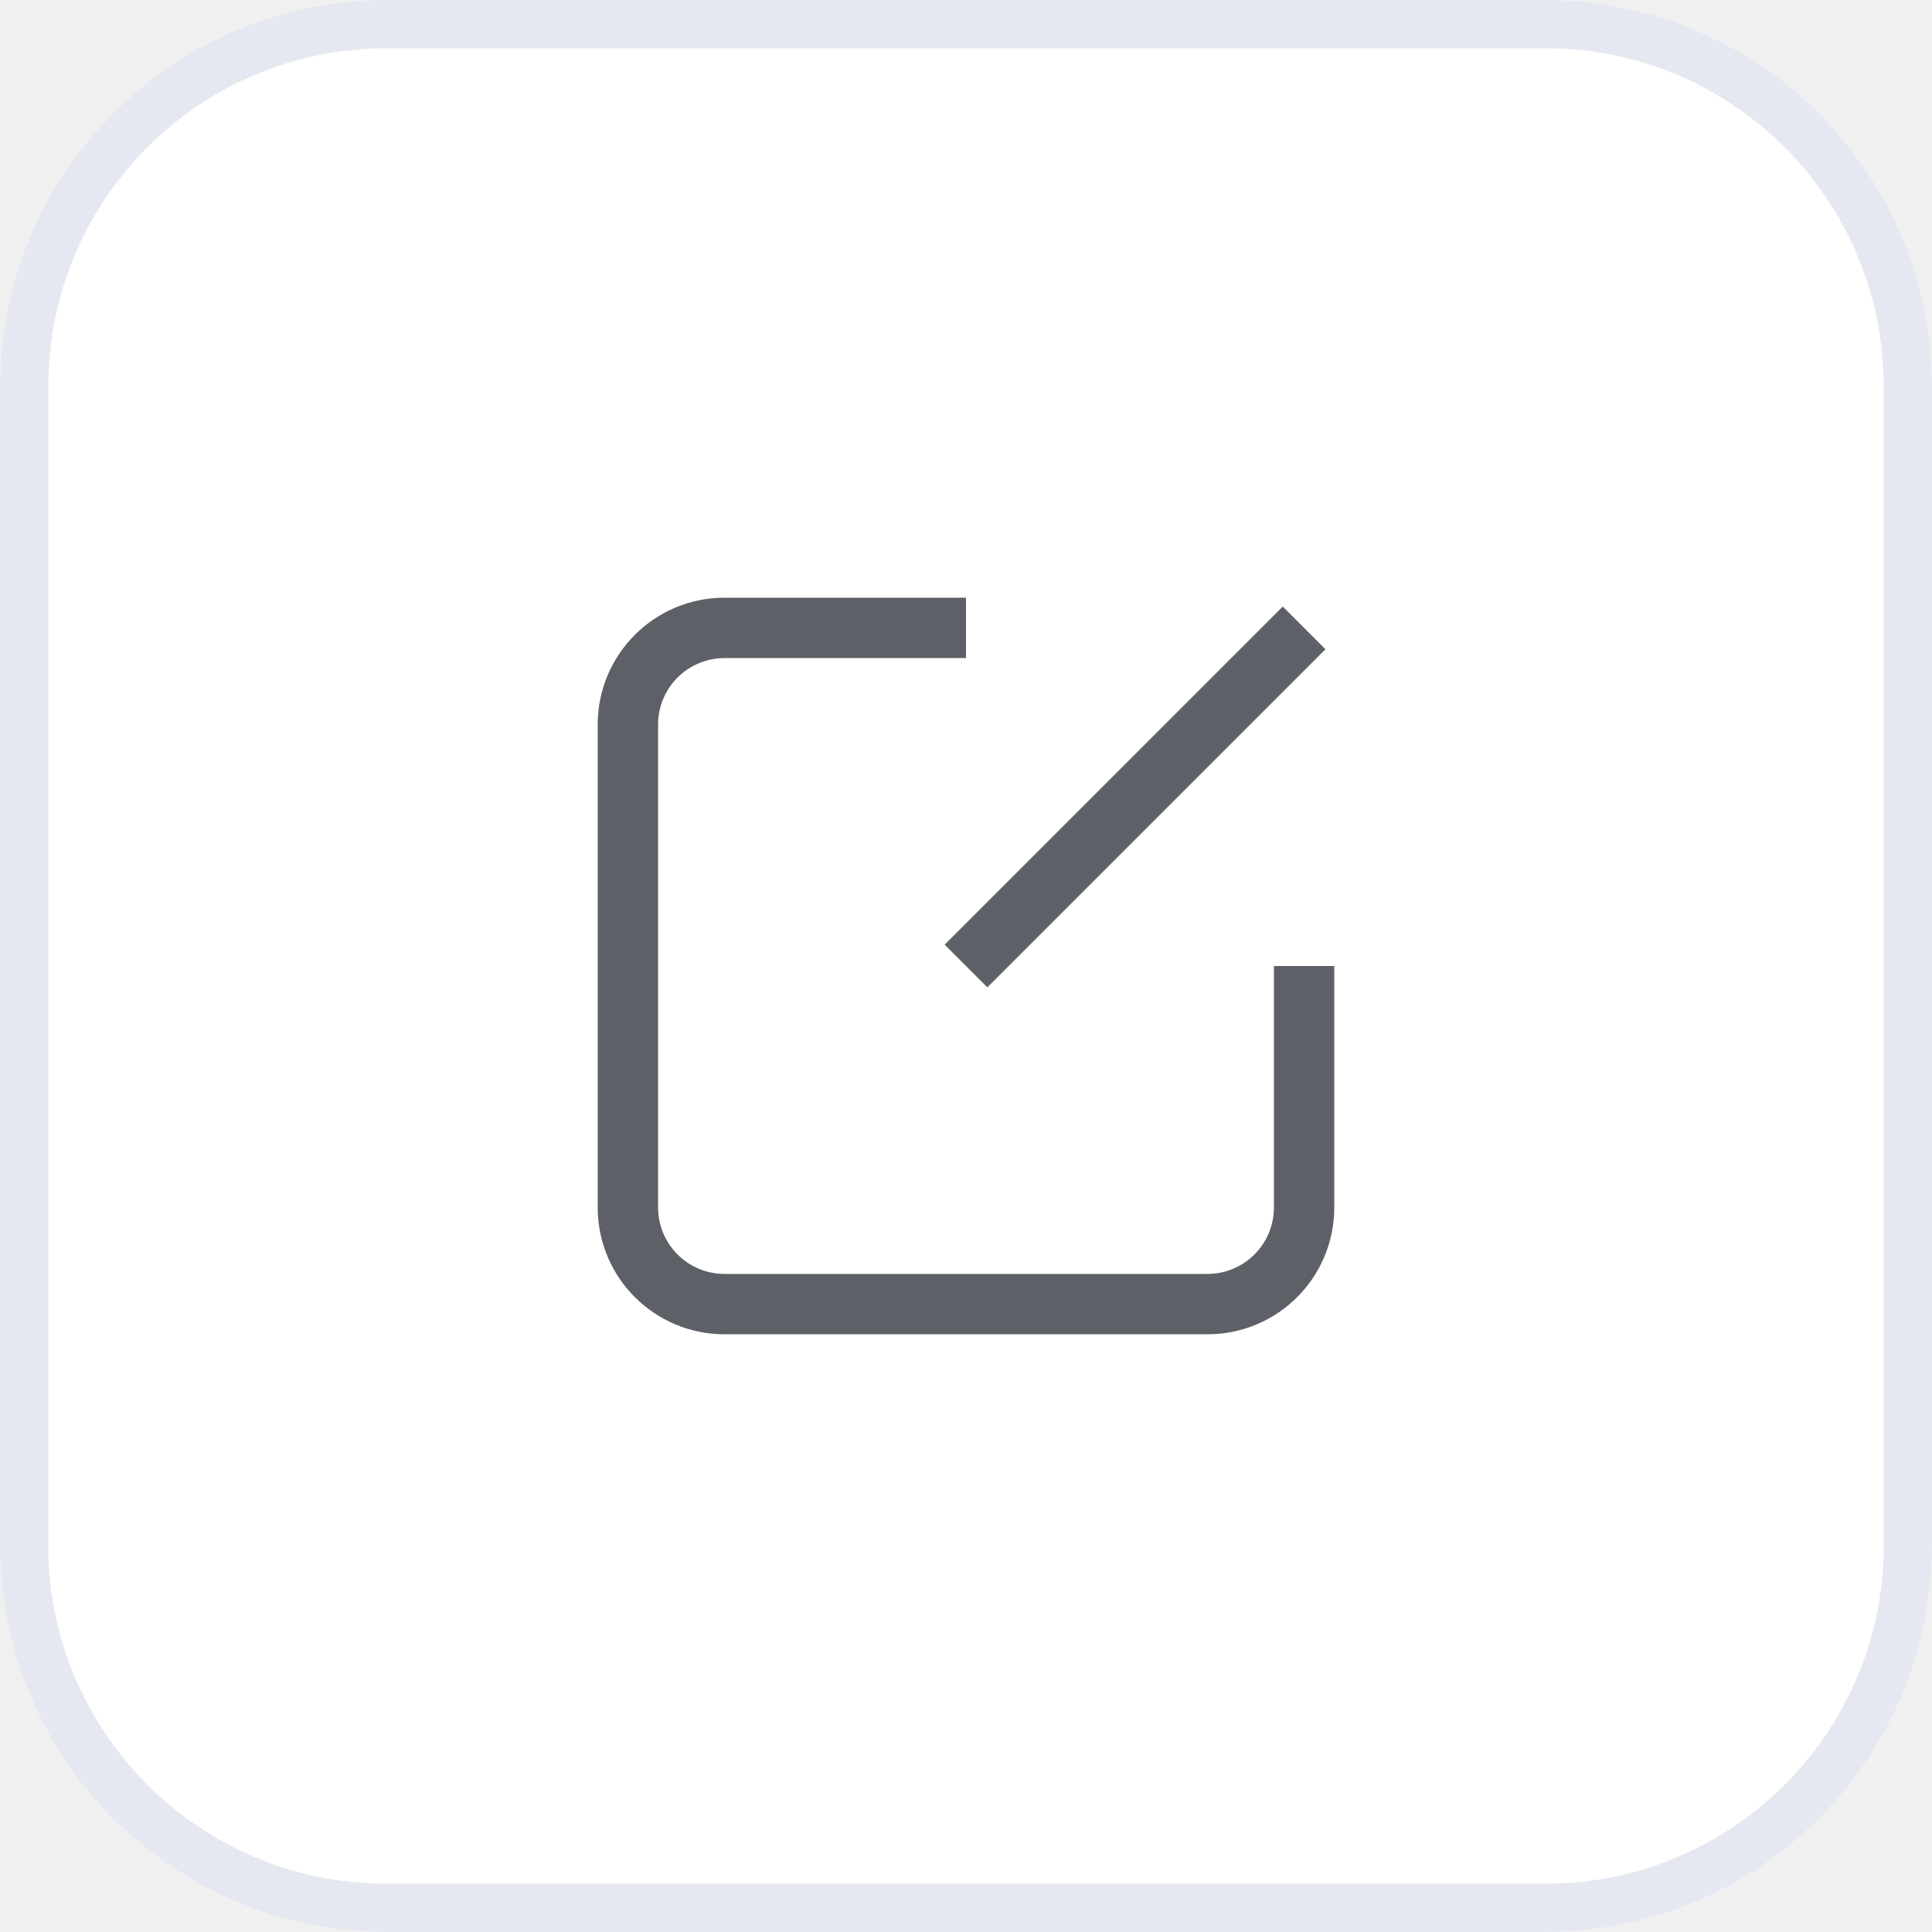
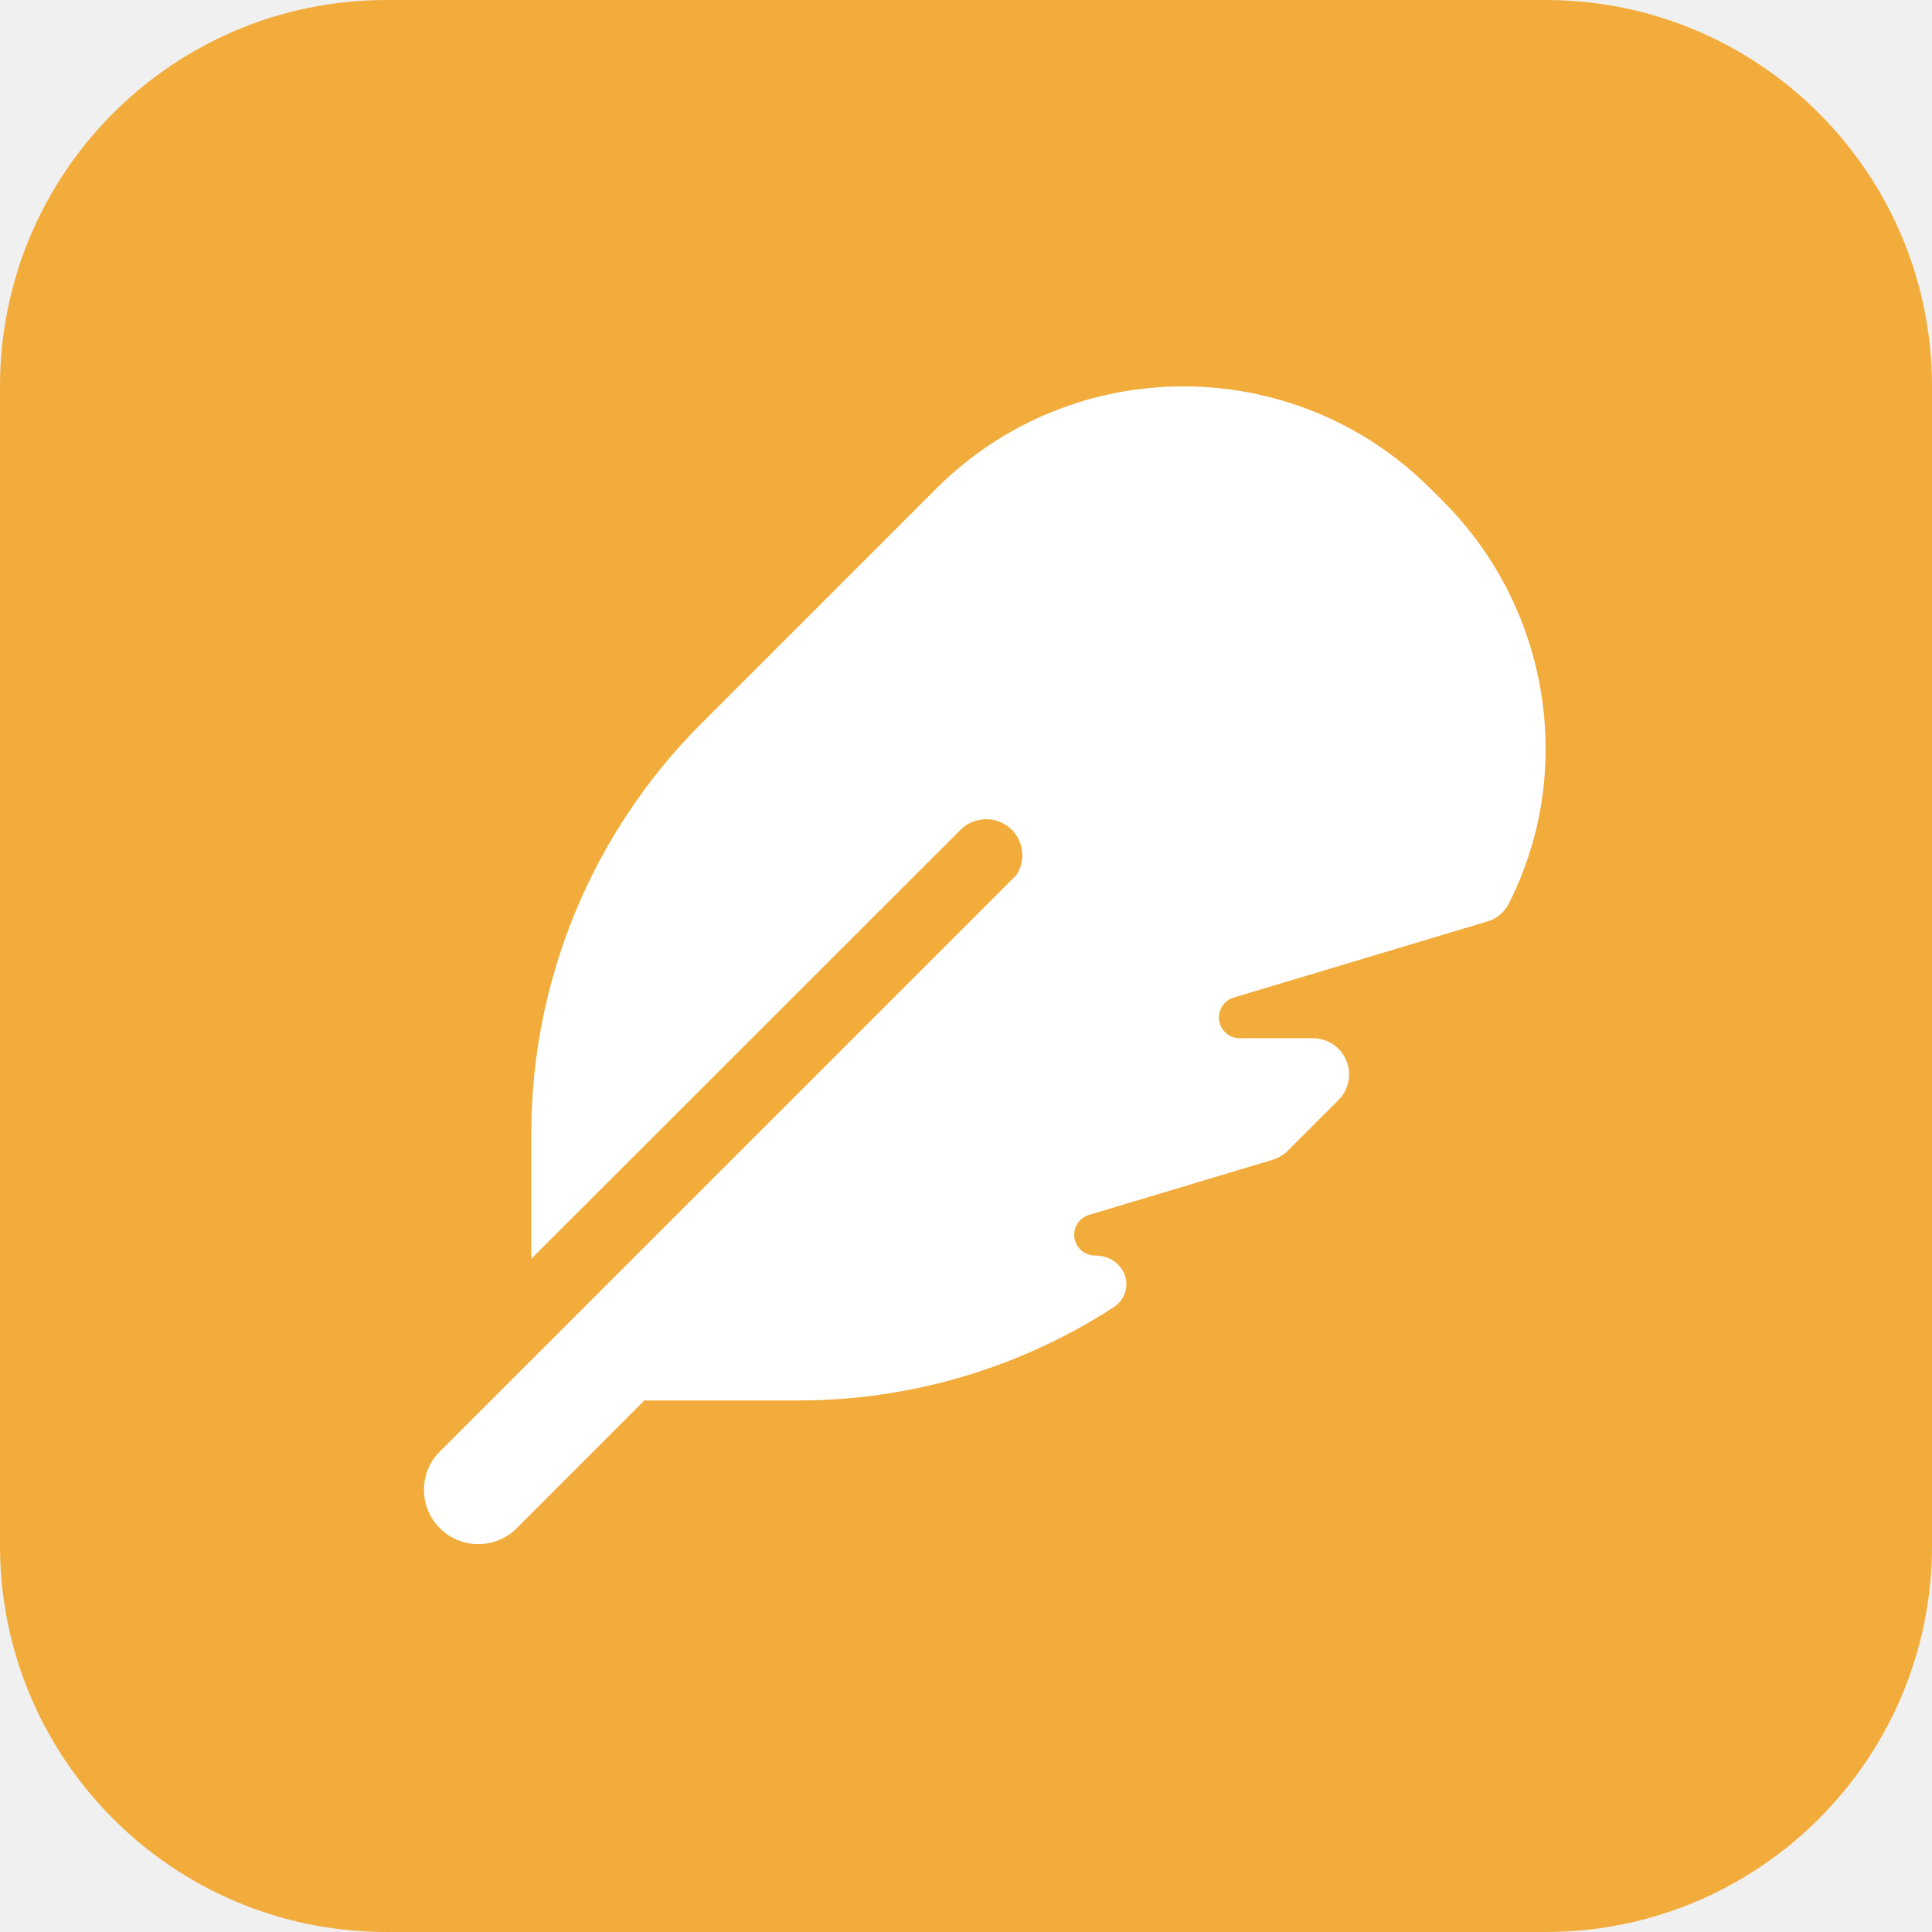
- <svg xmlns="http://www.w3.org/2000/svg" width="40" height="40" fill="none">
+ <svg xmlns="http://www.w3.org/2000/svg" fill="none" viewBox="0 0 40 40">
  <g filter="url(#a)">
-     <rect width="40" height="40" rx="8" fill="#fff" />
-     <rect x=".5" y=".5" width="39" height="39" rx="7.5" stroke="#E5E8F0" />
+     <rect width="40" height="40" fill="#F2AC3C" rx="8" />
  </g>
-   <path opacity=".01" fill="#fff" fill-opacity=".01" d="M8 8h24v24H8z" />
-   <path fill-rule="evenodd" clip-rule="evenodd" d="M13.625 15c0-.76.616-1.375 1.375-1.375h5v-1.25h-5A2.625 2.625 0 0 0 12.375 15v10A2.625 2.625 0 0 0 15 27.625h10A2.625 2.625 0 0 0 27.625 25v-5h-1.25v5c0 .76-.616 1.375-1.375 1.375H15c-.76 0-1.375-.616-1.375-1.375V15Zm12.933-2.442-7 7 .884.884 7-7-.884-.884Z" fill="#5D6066" />
+   <g clip-path="url(#b)">
+     <path fill="#fff" d="M21.055 18.106 9.08 30.078a1.125 1.125 0 0 0 1.59 1.59l2.67-2.673h3.188c2.33 0 4.589-.675 6.516-1.922.52-.337.257-1.078-.366-1.078a.43.43 0 0 1-.127-.843l3.797-1.14a.77.77 0 0 0 .314-.187l1.05-1.05a.75.75 0 0 0-.53-1.28h-1.509a.43.43 0 0 1-.126-.843l5.25-1.575a.711.711 0 0 0 .436-.361A7.023 7.023 0 0 0 32 15.5a7.245 7.245 0 0 0-2.123-5.123l-.258-.258a7.241 7.241 0 0 0-10.242.004l-4.861 4.861A12 12 0 0 0 11 23.47v2.592l8.888-8.883a.753.753 0 0 1 1.06 0 .747.747 0 0 1 .102.928h.005Z" />
+   </g>
  <defs>
-     <filter id="a" x="-5.437" y="-5.437" width="50.873" height="50.873" filterUnits="userSpaceOnUse" color-interpolation-filters="sRGB">
+     <clipPath id="b">
+       <path fill="#fff" d="M8 8h24v24H8z" />
+     </clipPath>
+     <filter id="a" width="50.873" height="50.873" x="-5.437" y="-5.437" color-interpolation-filters="sRGB" filterUnits="userSpaceOnUse">
      <feFlood flood-opacity="0" result="BackgroundImageFix" />
      <feGaussianBlur in="BackgroundImageFix" stdDeviation="2.718" />
-       <feComposite in2="SourceAlpha" operator="in" result="effect1_backgroundBlur_3826_217" />
-       <feBlend in="SourceGraphic" in2="effect1_backgroundBlur_3826_217" result="shape" />
+       <feComposite in2="SourceAlpha" operator="in" result="effect1_backgroundBlur_4583_819" />
+       <feBlend in="SourceGraphic" in2="effect1_backgroundBlur_4583_819" result="shape" />
    </filter>
  </defs>
</svg>
